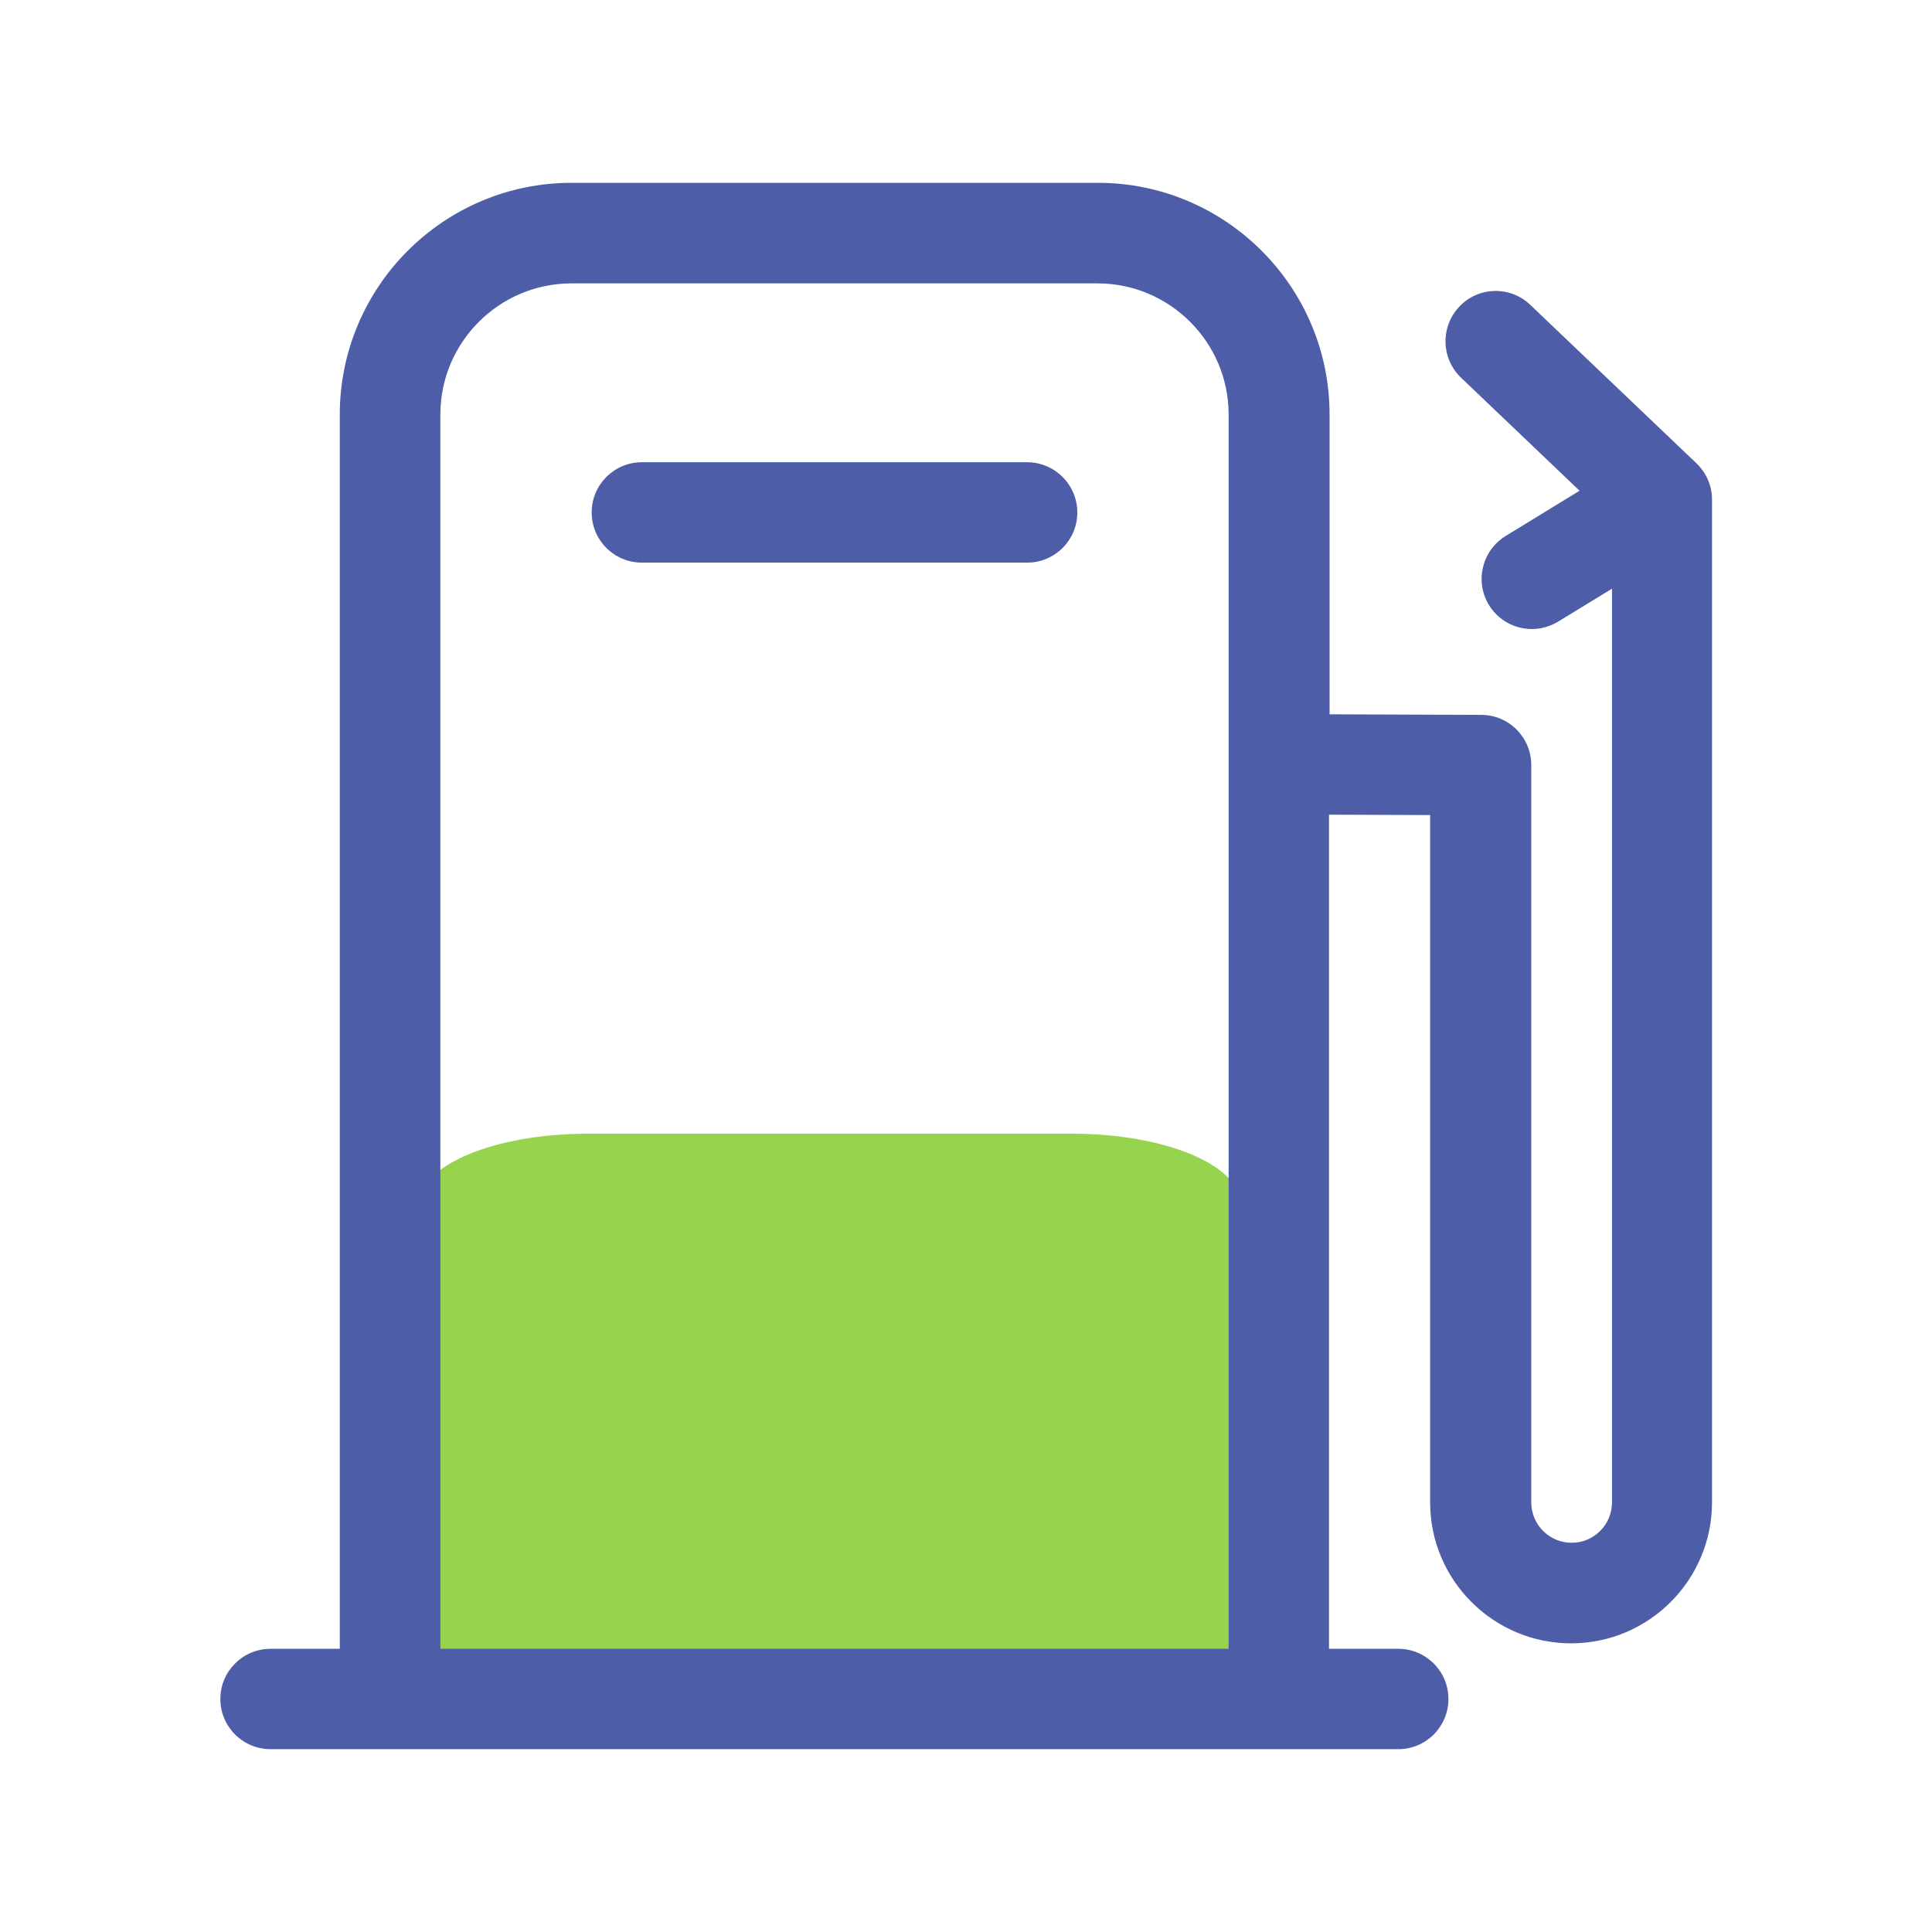
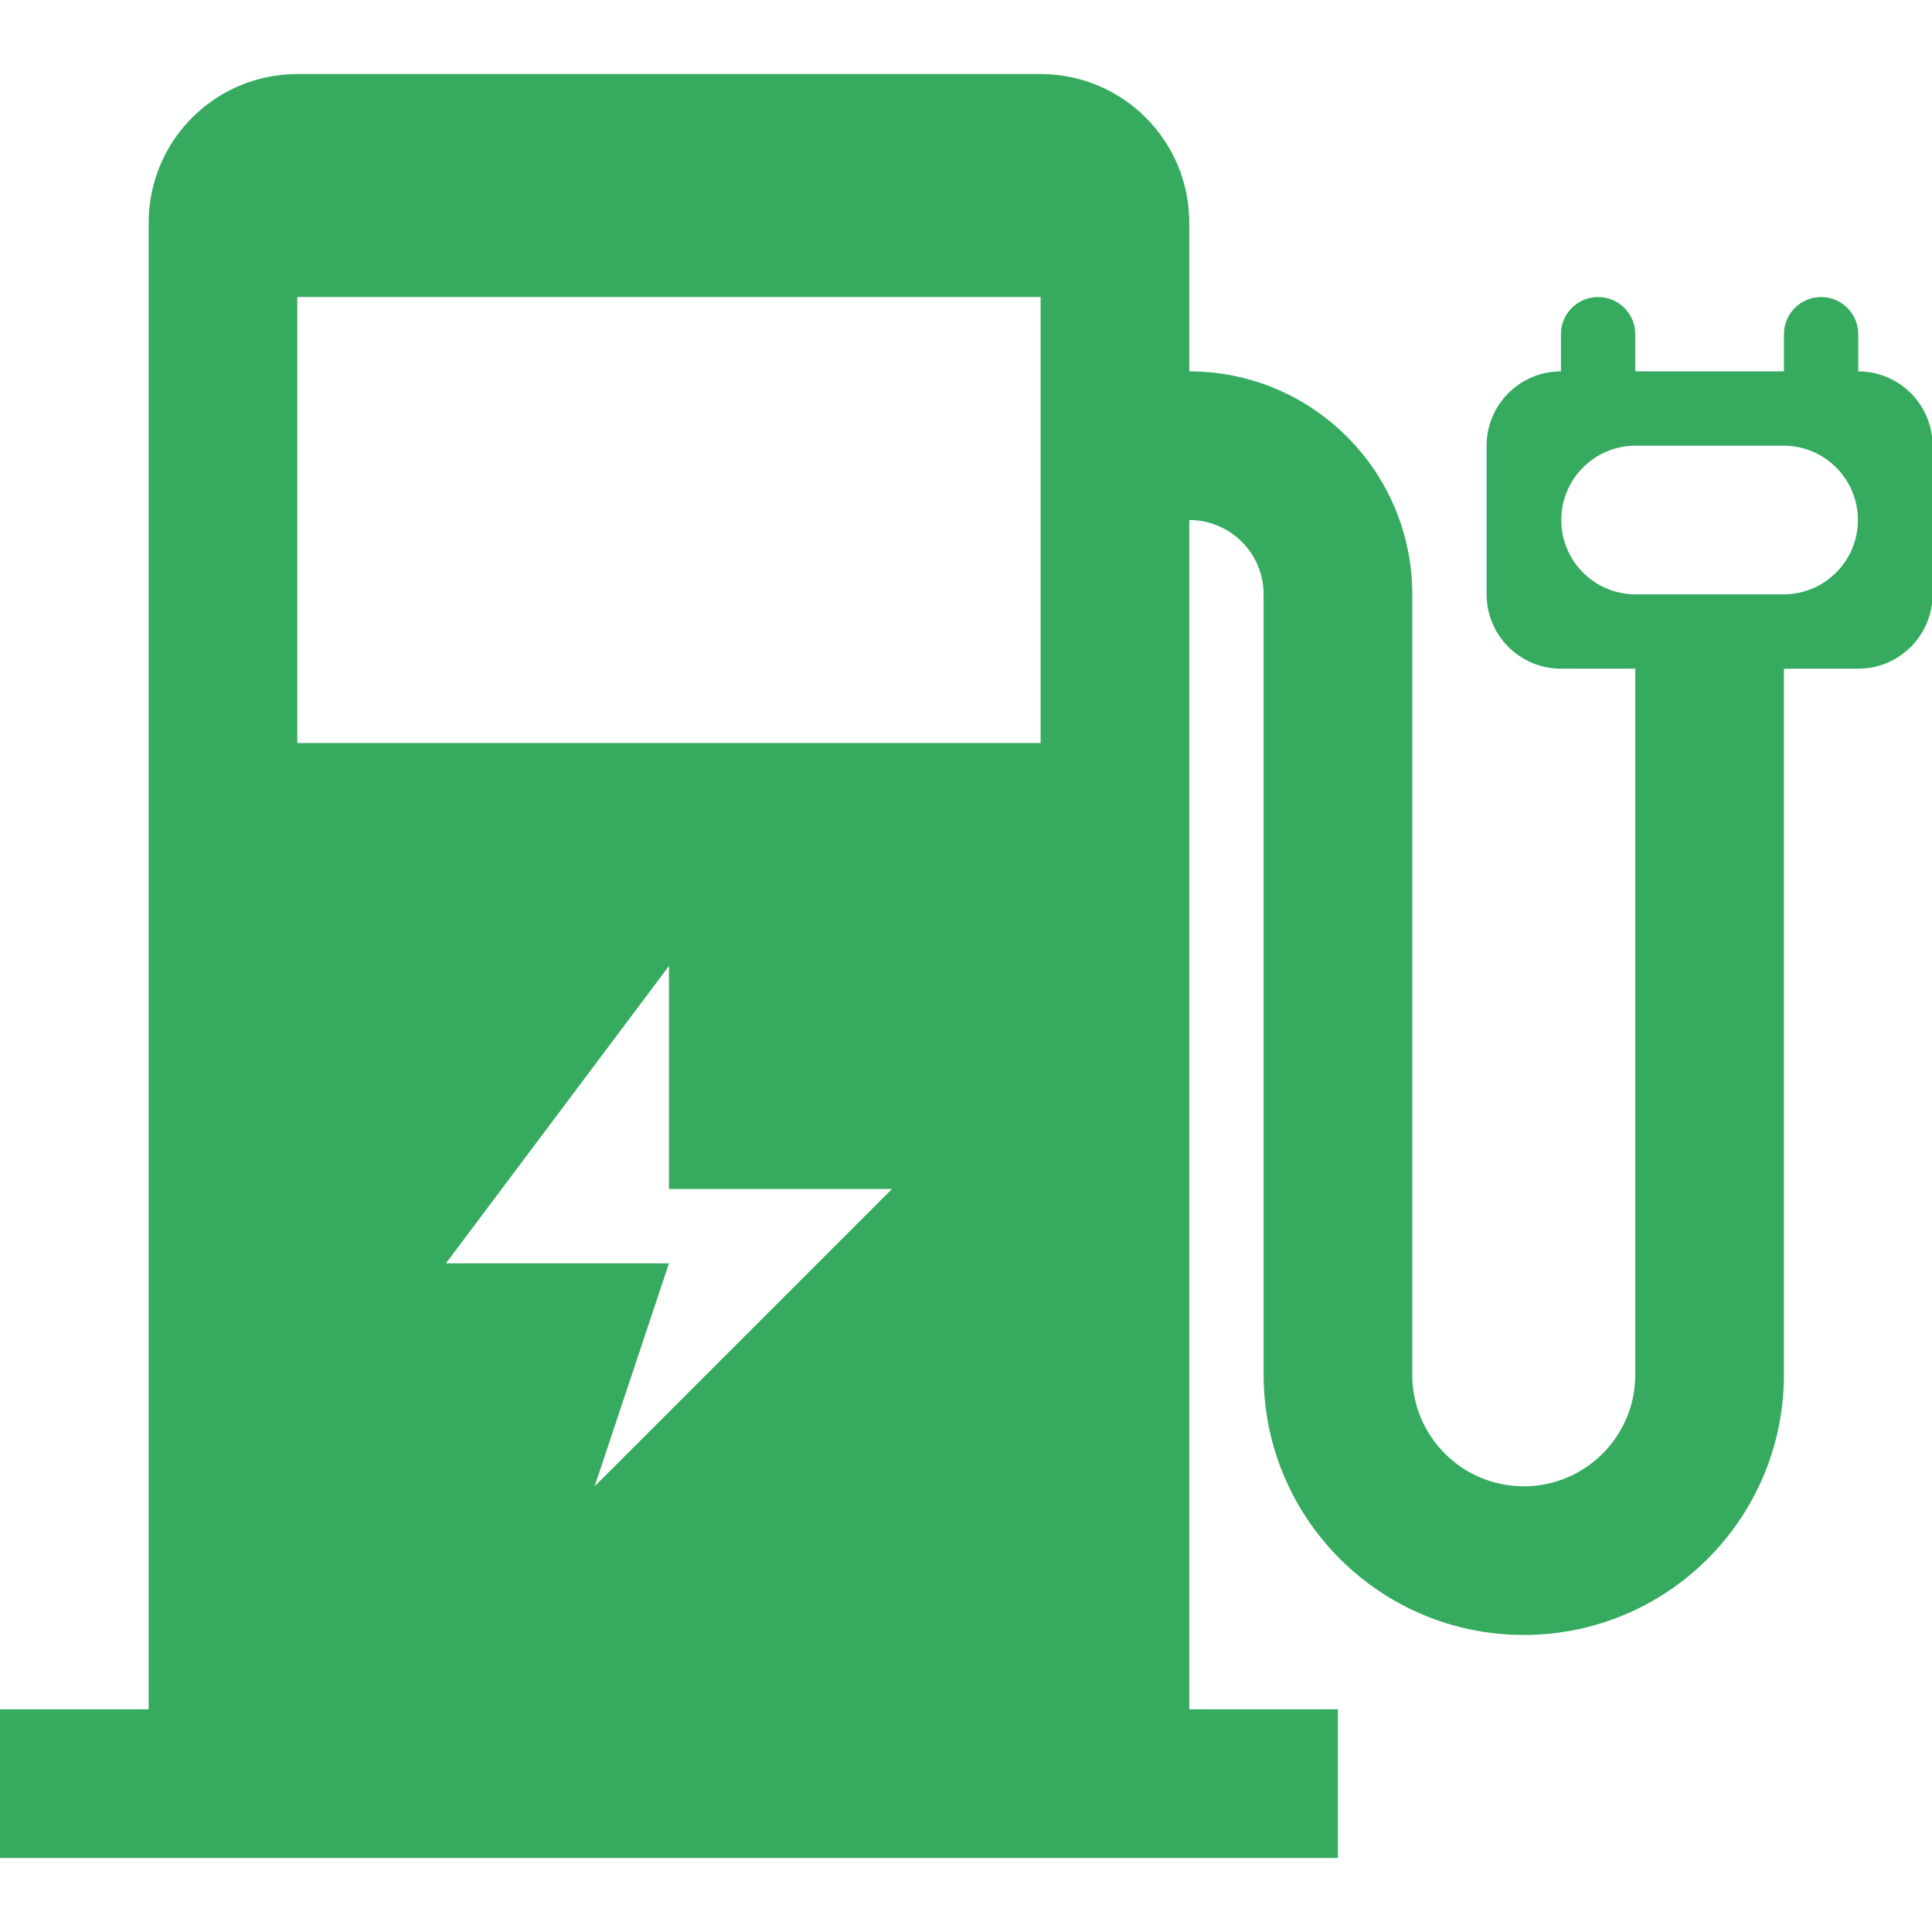
- <svg xmlns="http://www.w3.org/2000/svg" t="1669605246656" class="icon" viewBox="0 0 1024 1024" version="1.1" p-id="29773" width="200" height="200">
-   <path d="M657.4 900.5V638c0-20.4-40-37.1-88.8-37.1H311.1c-48.8 0-88.8 16.7-88.8 37.1v262.6h435.1z" fill="#96D34F" p-id="29774" />
-   <path d="M544.4 245H340.2c-14.7 0-26.6 11.9-26.6 26.6 0 14.7 11.9 26.6 26.6 26.6h204.2c14.7 0 26.6-11.9 26.6-26.6 0-14.6-11.9-26.6-26.6-26.6z" fill="#4D5DA8" p-id="29775" />
-   <path d="M899.3 245.7l-88.2-84.1c-10.6-10.2-27.5-9.8-37.6 0.9-10.1 10.6-9.8 27.5 0.9 37.7l62.8 59.9-39.2 24c-12.5 7.7-16.5 24.1-8.8 36.6 5 8.2 13.8 12.7 22.7 12.7 4.7 0 9.5-1.3 13.9-3.9l28.6-17.5v484.3c0 11.8-9.6 21.4-21.4 21.4s-21.4-9.6-21.4-21.4V405.5c0-14.7-11.9-26.6-26.5-26.6l-80.4-0.3V219.7c0-67.7-55.1-122.8-122.8-122.8h-279c-67.7 0-122.8 55.1-122.8 122.8v654.2h-36.7c-14.7 0-26.6 11.9-26.6 26.6 0 14.7 11.9 26.6 26.6 26.6H741.1c14.7 0 26.6-11.9 26.6-26.6 0-14.7-11.9-26.6-26.6-26.6h-36.7V431.8l53.6 0.2v364.3c0 41.2 33.5 74.7 74.7 74.7s74.7-33.5 74.7-74.7V265c0.1-7.3-2.9-14.2-8.1-19.3zM233.4 873.9V219.7c0-38.3 31.2-69.5 69.5-69.5h278.8c38.3 0 69.5 31.2 69.5 69.5v654.2H233.4z" fill="#4D5DA8" p-id="29776" />
+ <svg xmlns="http://www.w3.org/2000/svg" t="1670551955000" class="icon" viewBox="0 0 1109 1024" version="1.1" p-id="6549" width="200" height="200">
+   <path d="M1066.667 341.333h-42.667v405.333a149.333 149.333 0 0 1-298.667 0V298.667a42.667 42.667 0 0 0-42.667-42.667v682.667h85.333v85.333H0v-85.333h85.333V85.333a85.333 85.333 0 0 1 85.333-85.333h426.667a85.333 85.333 0 0 1 85.333 85.333v85.333a128 128 0 0 1 128 128v448a64 64 0 0 0 128 0V341.333h-42.667a42.667 42.667 0 0 1-42.667-42.667V213.333a42.667 42.667 0 0 1 42.667-42.667v-21.333a21.333 21.333 0 0 1 42.667 0V170.667h85.333v-21.333a21.333 21.333 0 0 1 42.667 0V170.667a42.667 42.667 0 0 1 42.667 42.667v85.333a42.667 42.667 0 0 1-42.667 42.667zM341.333 810.667l170.667-170.667H384v-128l-128 170.667h128z m256-682.667H170.667v256h426.667V128z m426.667 85.333h-85.333a42.667 42.667 0 0 0 0 85.333h85.333a42.667 42.667 0 0 0 0-85.333z" p-id="6550" fill="#36ab60" />
</svg>
